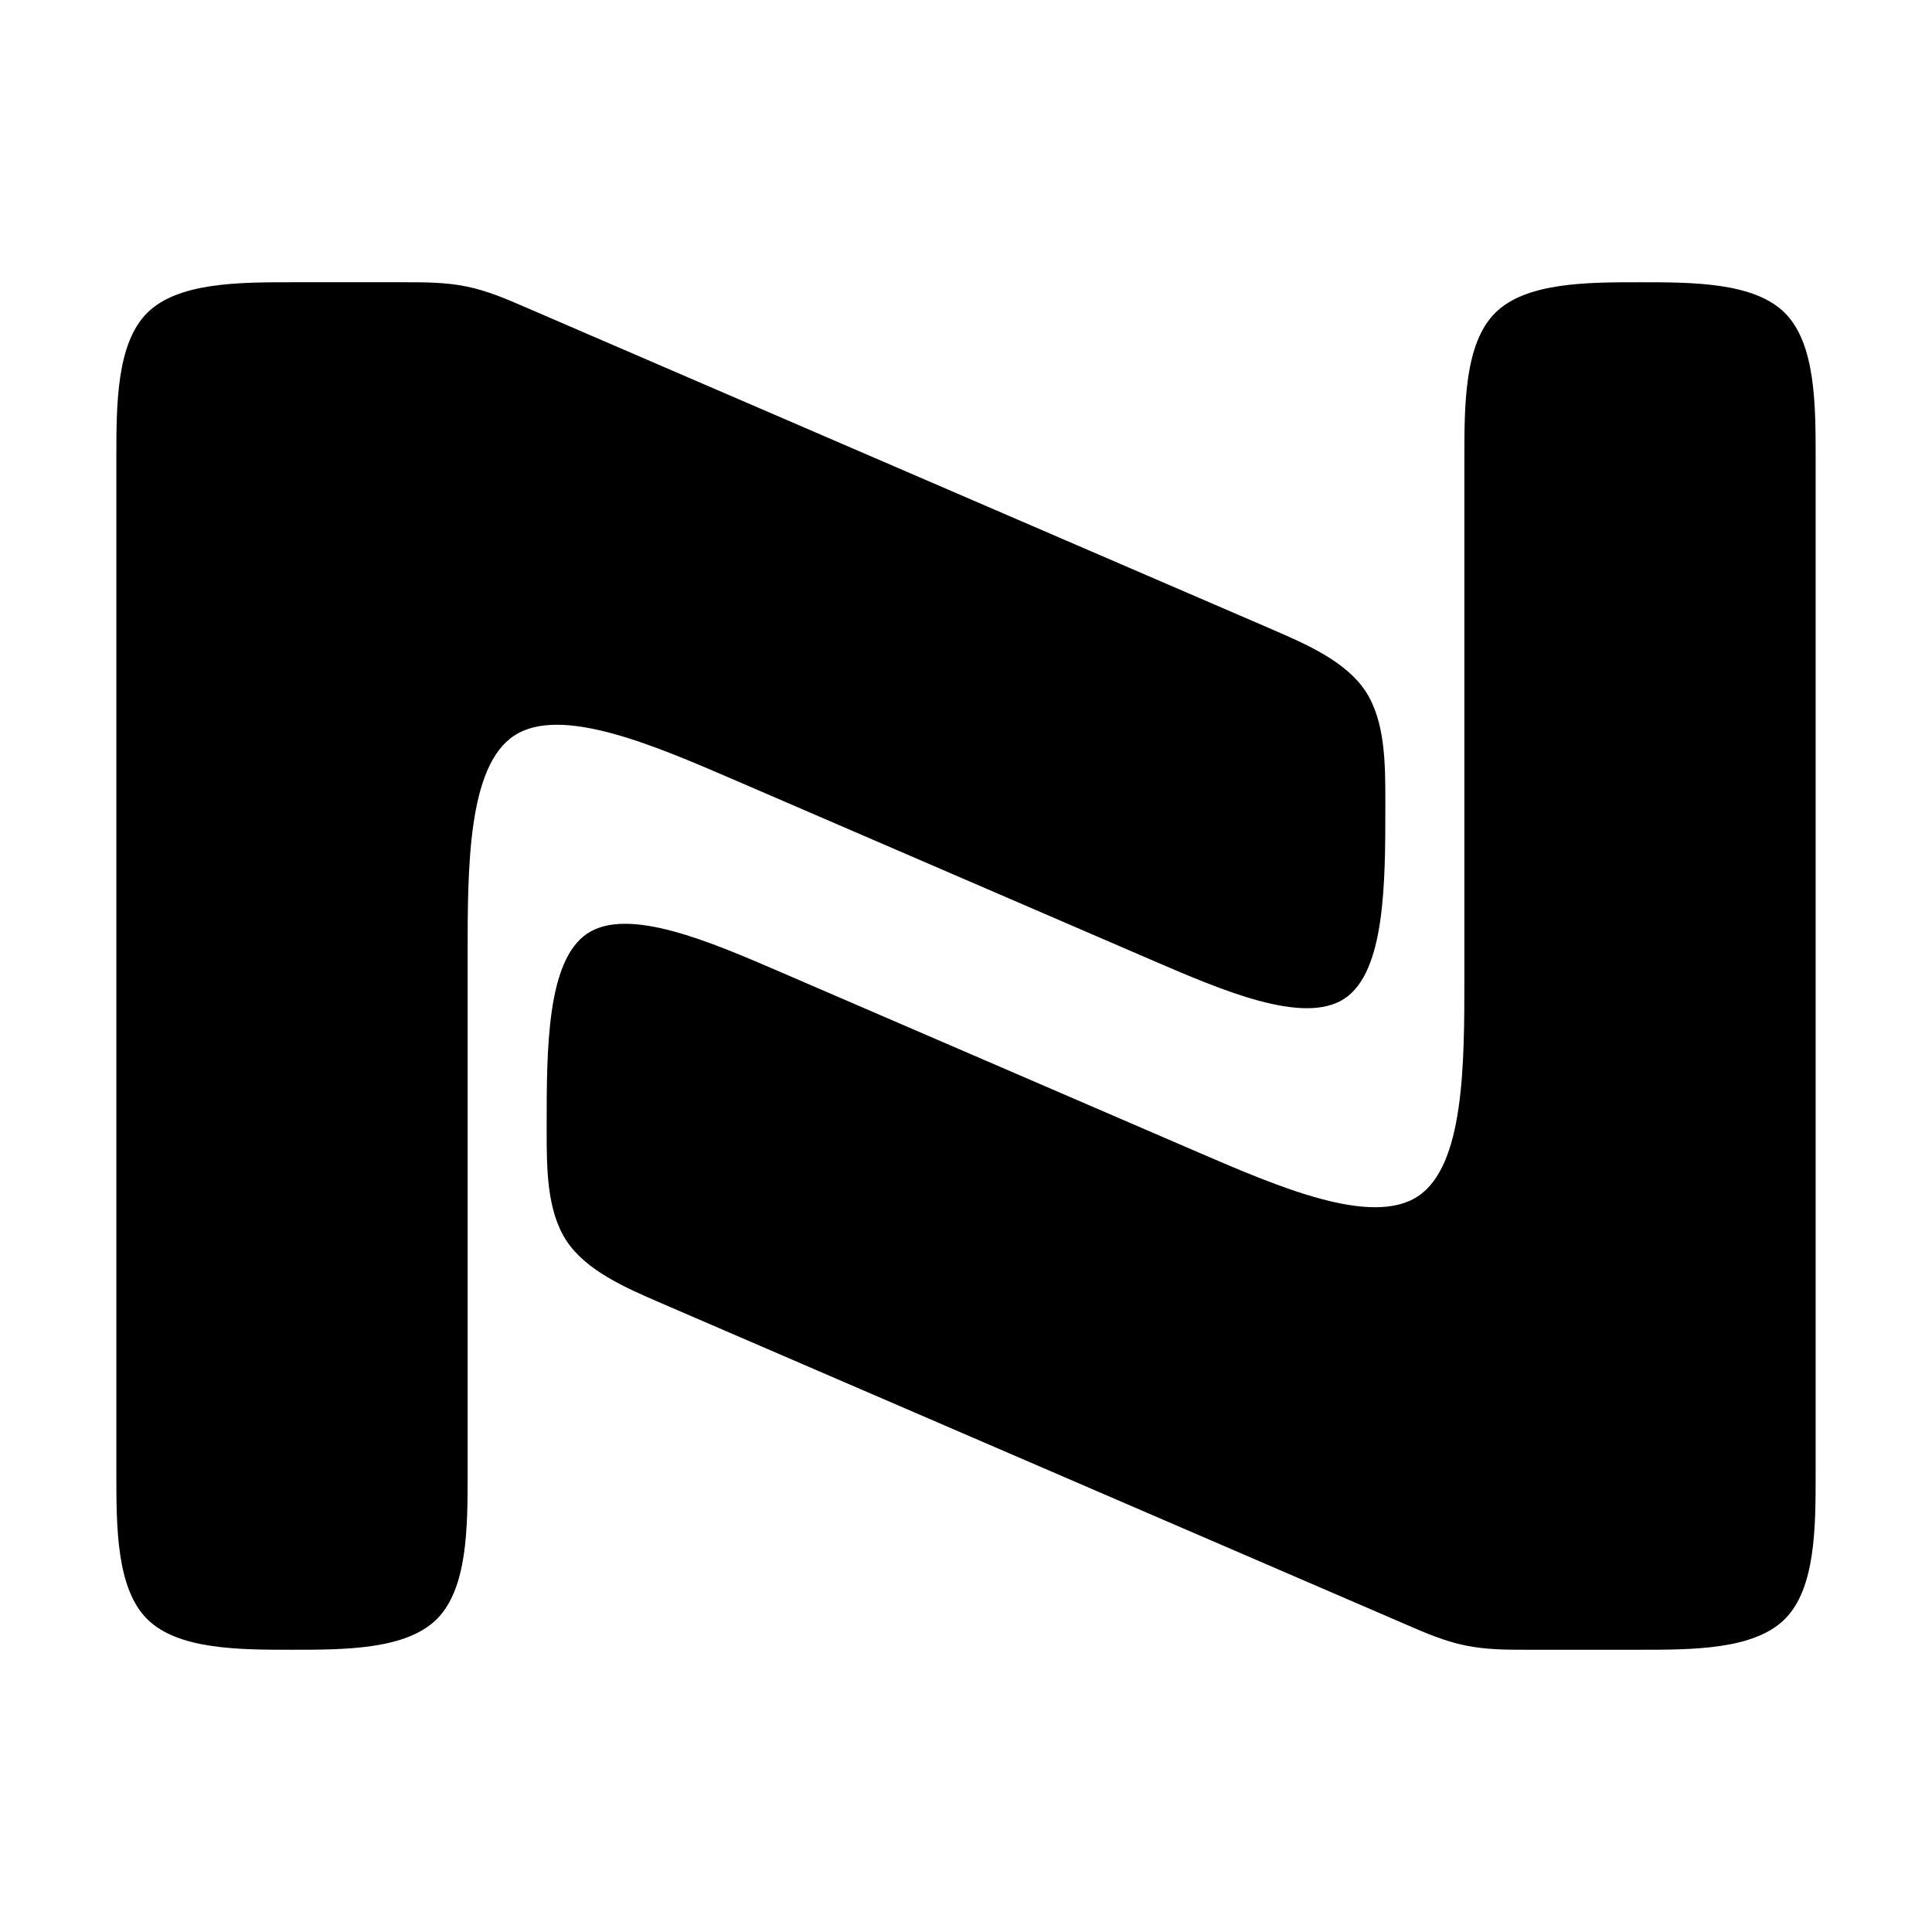
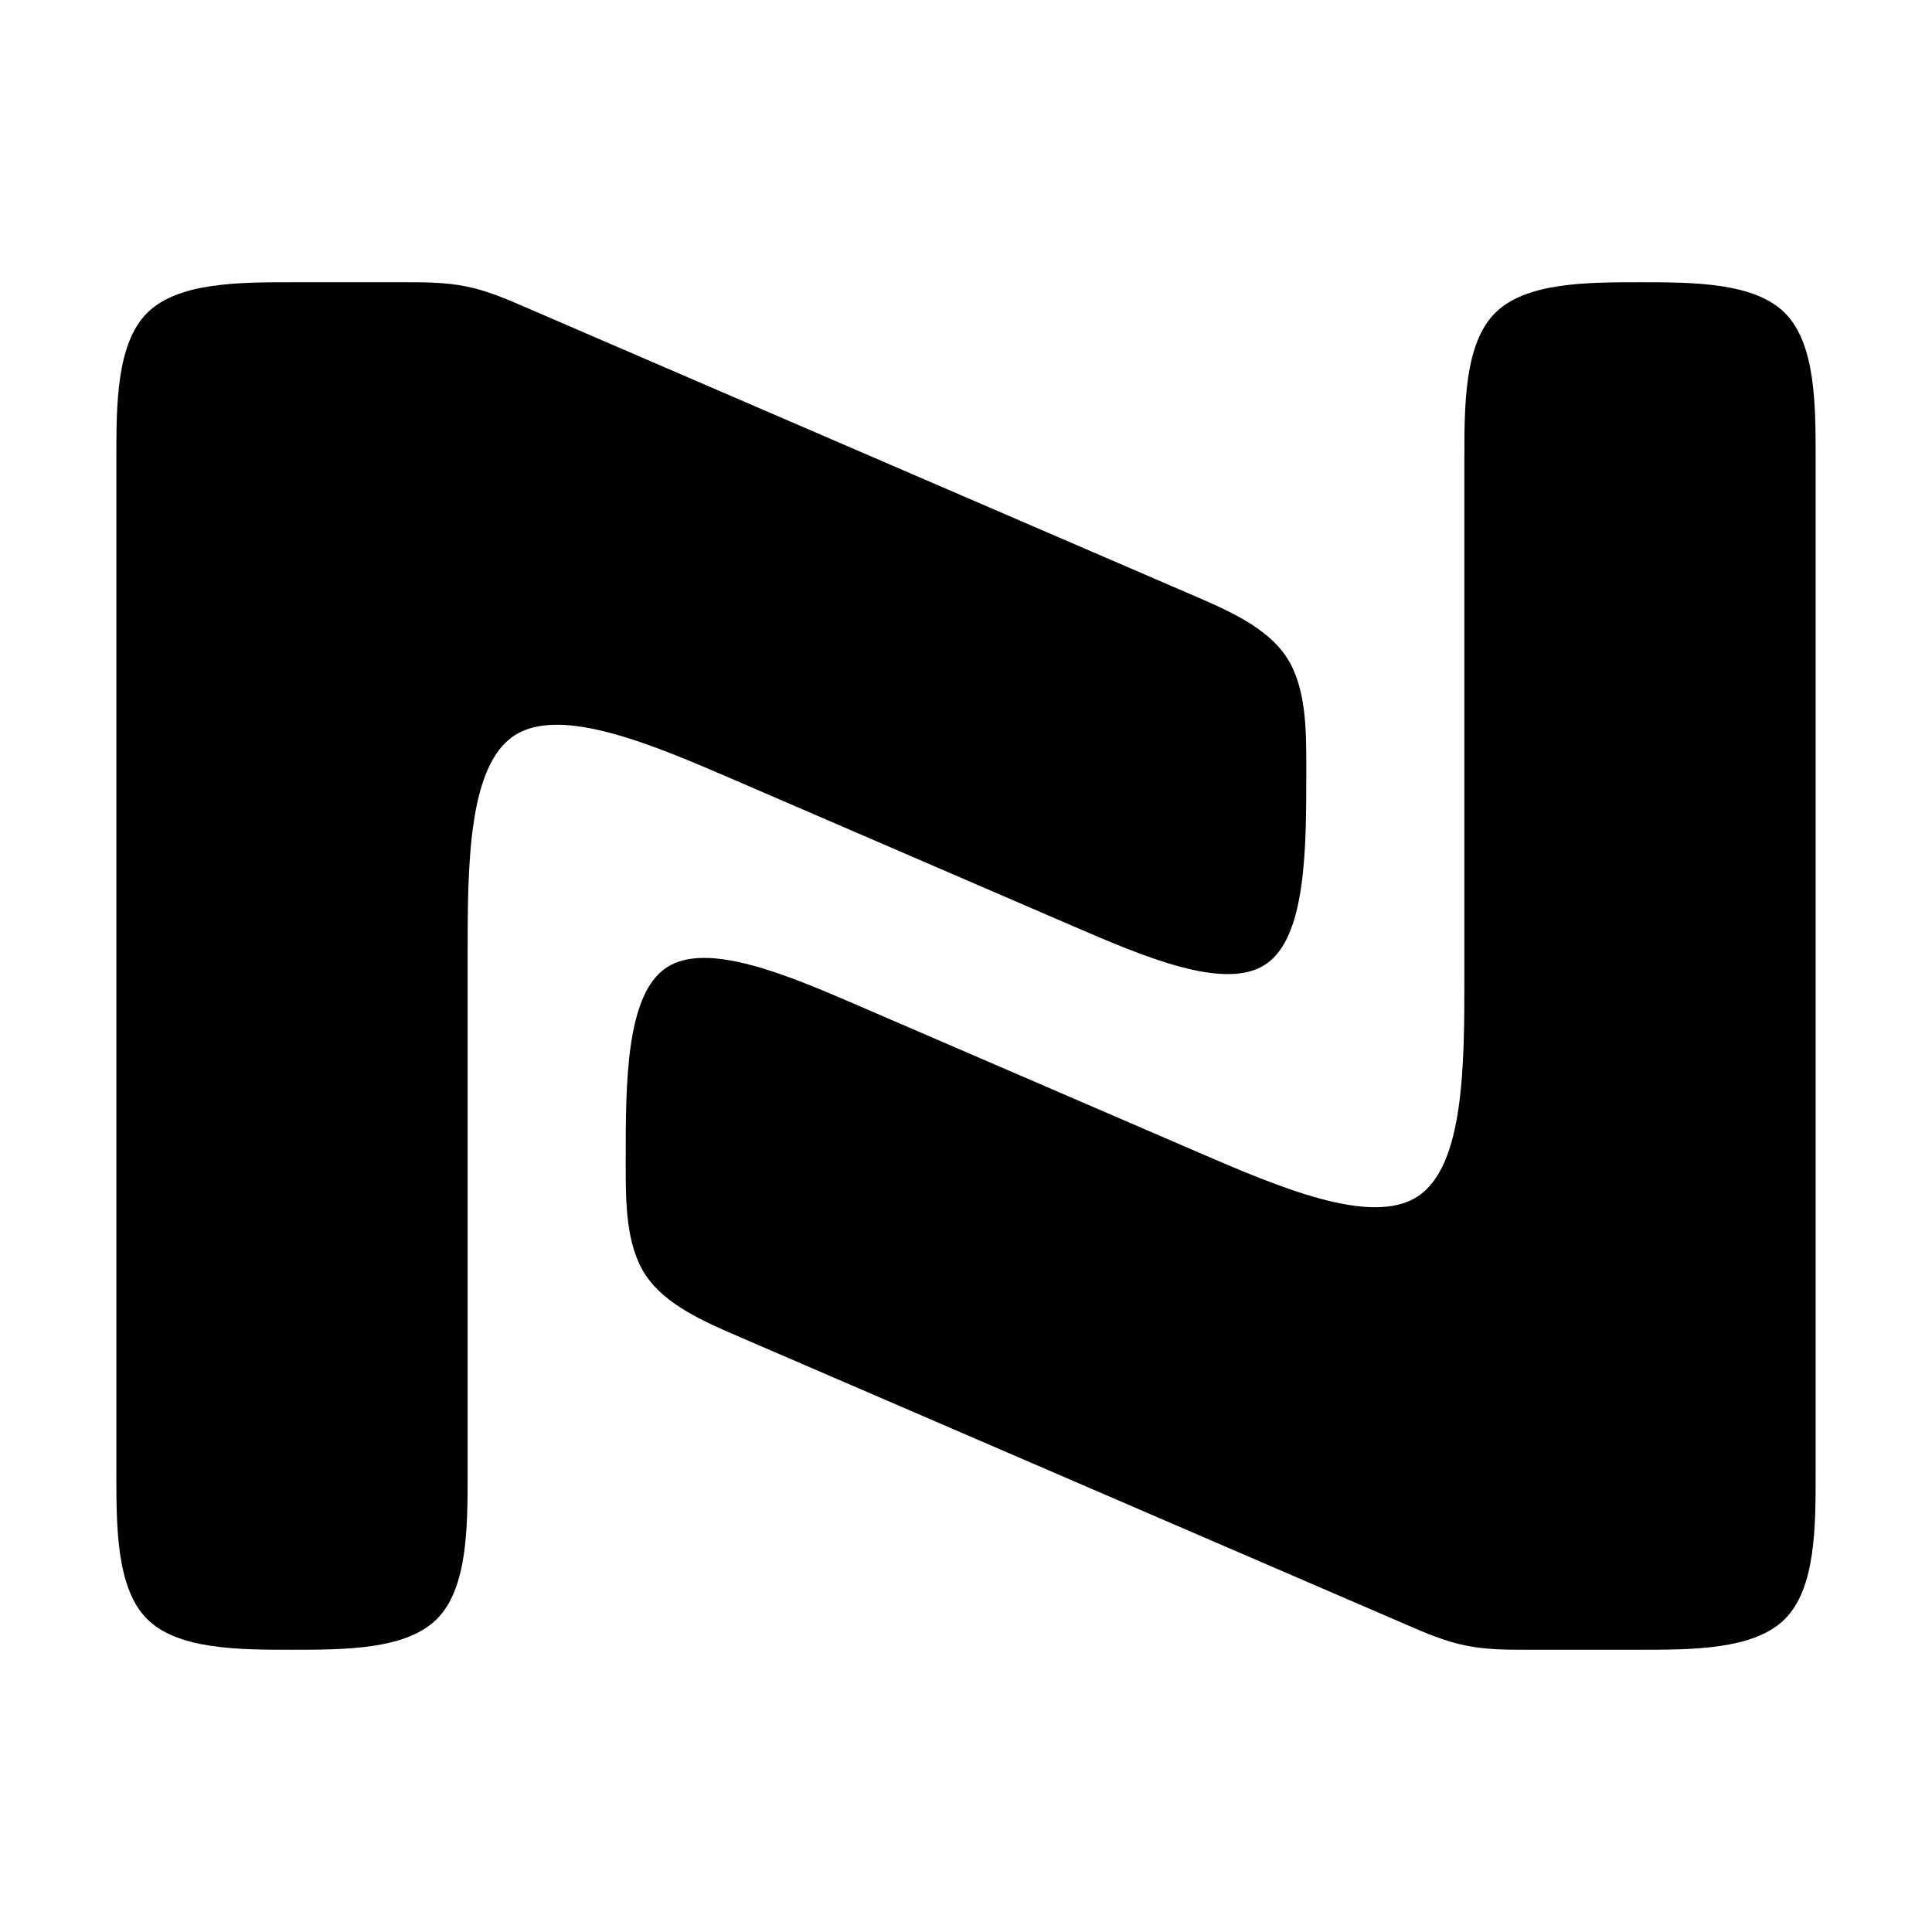
<svg xmlns="http://www.w3.org/2000/svg" viewBox="5 5 22 22">
-   <path fill="currentColor" d="M6.325 10.214C6.325 9.614 6.325 8.914 6.675 8.564C7.025 8.214 7.725 8.214 8.325 8.214L9.625 8.214C9.835 8.214 10.08 8.214 10.315 8.263C10.55 8.311 10.775 8.408 10.968 8.492L19.49 12.169C19.875 12.336 20.325 12.53 20.55 12.872C20.775 13.214 20.775 13.704 20.775 14.124L20.775 14.18C20.775 15.05 20.775 16.065 20.309 16.372C19.843 16.678 18.911 16.276 18.112 15.931L13.355 13.878C12.446 13.486 11.385 13.028 10.855 13.377C10.325 13.726 10.325 14.881 10.325 15.871L10.325 21.786C10.325 22.386 10.325 23.086 9.975 23.436C9.625 23.786 8.925 23.786 8.325 23.786L8.325 23.786C7.725 23.786 7.025 23.786 6.675 23.436C6.325 23.086 6.325 22.386 6.325 21.786ZM25.675 21.786C25.675 22.386 25.675 23.086 25.325 23.436C24.975 23.786 24.275 23.786 23.675 23.786L22.375 23.786C22.165 23.786 21.92 23.786 21.685 23.737C21.45 23.689 21.225 23.592 21.032 23.508L12.51 19.831C12.125 19.664 11.675 19.47 11.45 19.128C11.225 18.786 11.225 18.296 11.225 17.876L11.225 17.82C11.225 16.95 11.225 15.935 11.691 15.628C12.157 15.322 13.089 15.724 13.888 16.069L18.645 18.122C19.554 18.514 20.615 18.972 21.145 18.623C21.675 18.274 21.675 17.119 21.675 16.129L21.675 10.214C21.675 9.614 21.675 8.914 22.025 8.564C22.375 8.214 23.075 8.214 23.675 8.214L23.675 8.214C24.275 8.214 24.975 8.214 25.325 8.564C25.675 8.914 25.675 9.614 25.675 10.214Z" />
+   <path fill="currentColor" d="M6.325 10.214C6.325 9.614 6.325 8.914 6.675 8.564C7.025 8.214 7.725 8.214 8.325 8.214L9.625 8.214C9.835 8.214 10.08 8.214 10.315 8.263C10.55 8.311 10.775 8.408 10.968 8.492L18.59 11.781C18.975 11.947 19.425 12.141 19.65 12.483C19.875 12.825 19.875 13.315 19.875 13.735L19.875 13.792C19.875 14.662 19.875 15.677 19.409 15.983C18.943 16.29 18.011 15.888 17.212 15.543L13.355 13.878C12.446 13.486 11.385 13.028 10.855 13.377C10.325 13.726 10.325 14.881 10.325 15.871L10.325 21.786C10.325 22.386 10.325 23.086 9.975 23.436C9.625 23.786 8.925 23.786 8.325 23.786L8.325 23.786C7.725 23.786 7.025 23.786 6.675 23.436C6.325 23.086 6.325 22.386 6.325 21.786L6.325 10.214ZM25.675 21.786C25.675 22.386 25.675 23.086 25.325 23.436C24.975 23.786 24.275 23.786 23.675 23.786L22.375 23.786C22.165 23.786 21.92 23.786 21.685 23.737C21.45 23.689 21.225 23.592 21.032 23.508L13.41 20.219C13.025 20.053 12.575 19.859 12.35 19.517C12.125 19.175 12.125 18.685 12.125 18.265L12.125 18.208C12.125 17.338 12.125 16.323 12.591 16.017C13.057 15.71 13.989 16.112 14.788 16.457L18.645 18.122C19.554 18.514 20.615 18.972 21.145 18.623C21.675 18.274 21.675 17.119 21.675 16.129L21.675 10.214C21.675 9.614 21.675 8.914 22.025 8.564C22.375 8.214 23.075 8.214 23.675 8.214L23.675 8.214C24.275 8.214 24.975 8.214 25.325 8.564C25.675 8.914 25.675 9.614 25.675 10.214L25.675 21.786Z" />
</svg>
